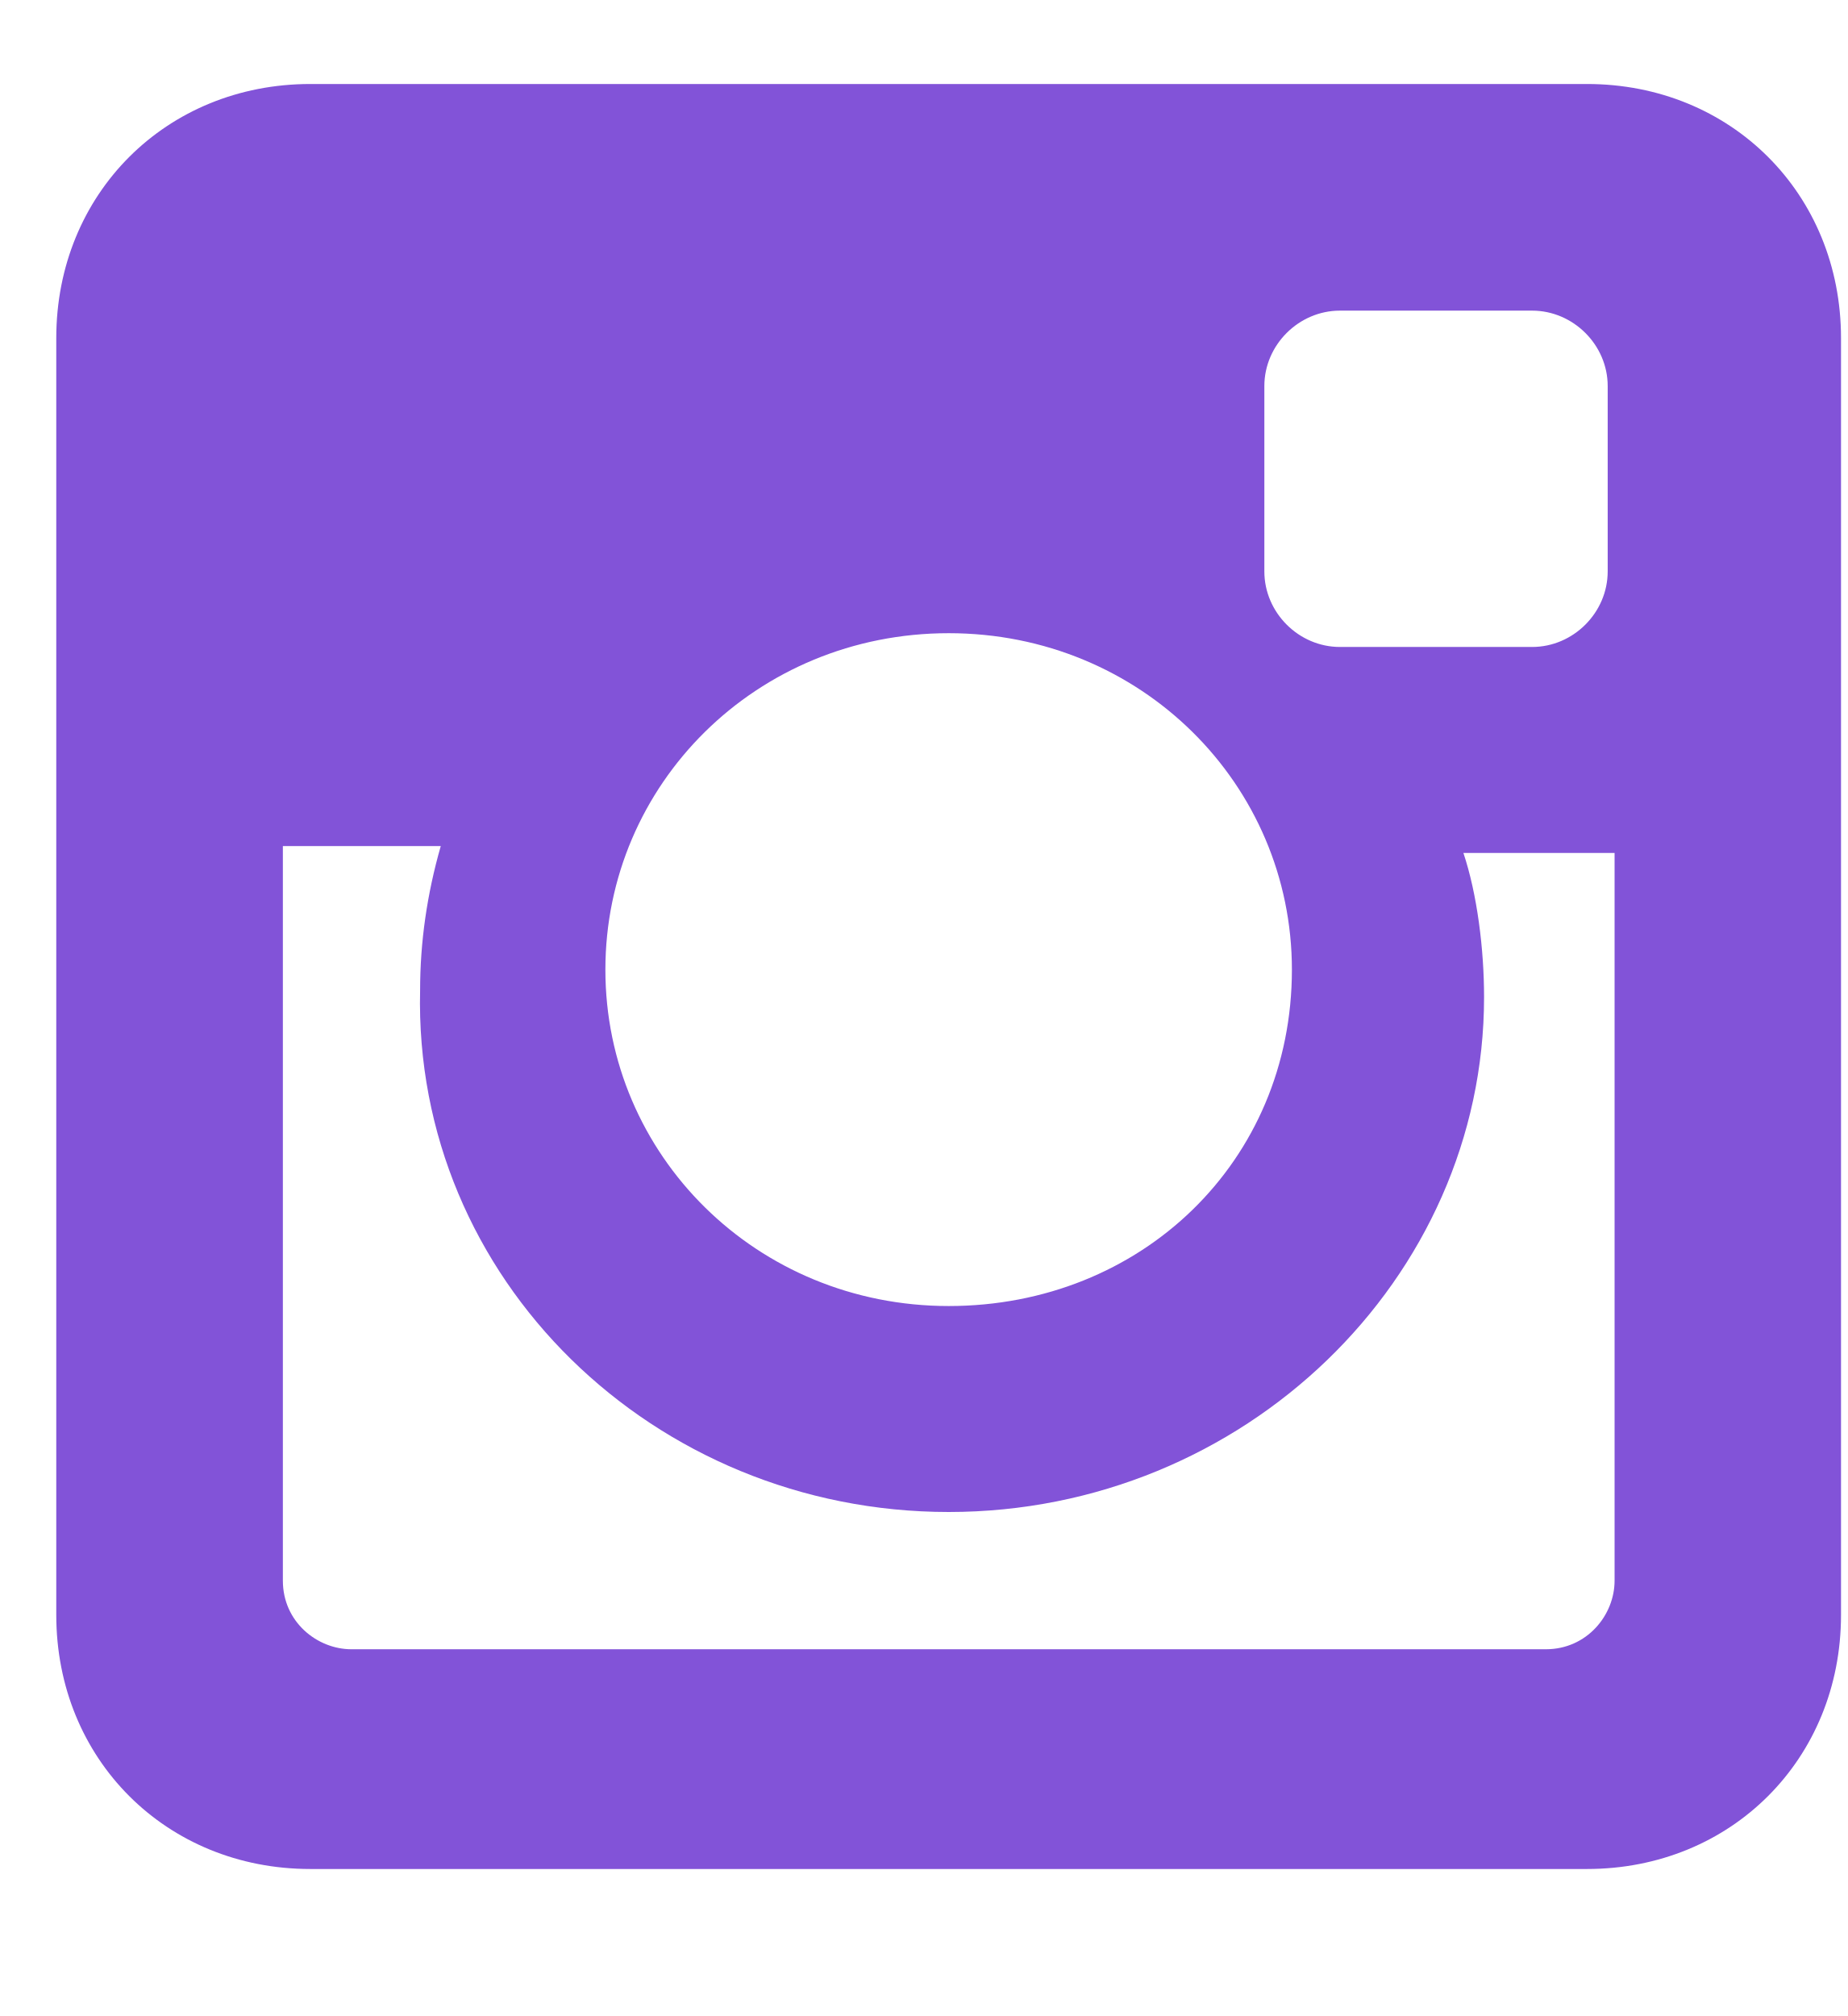
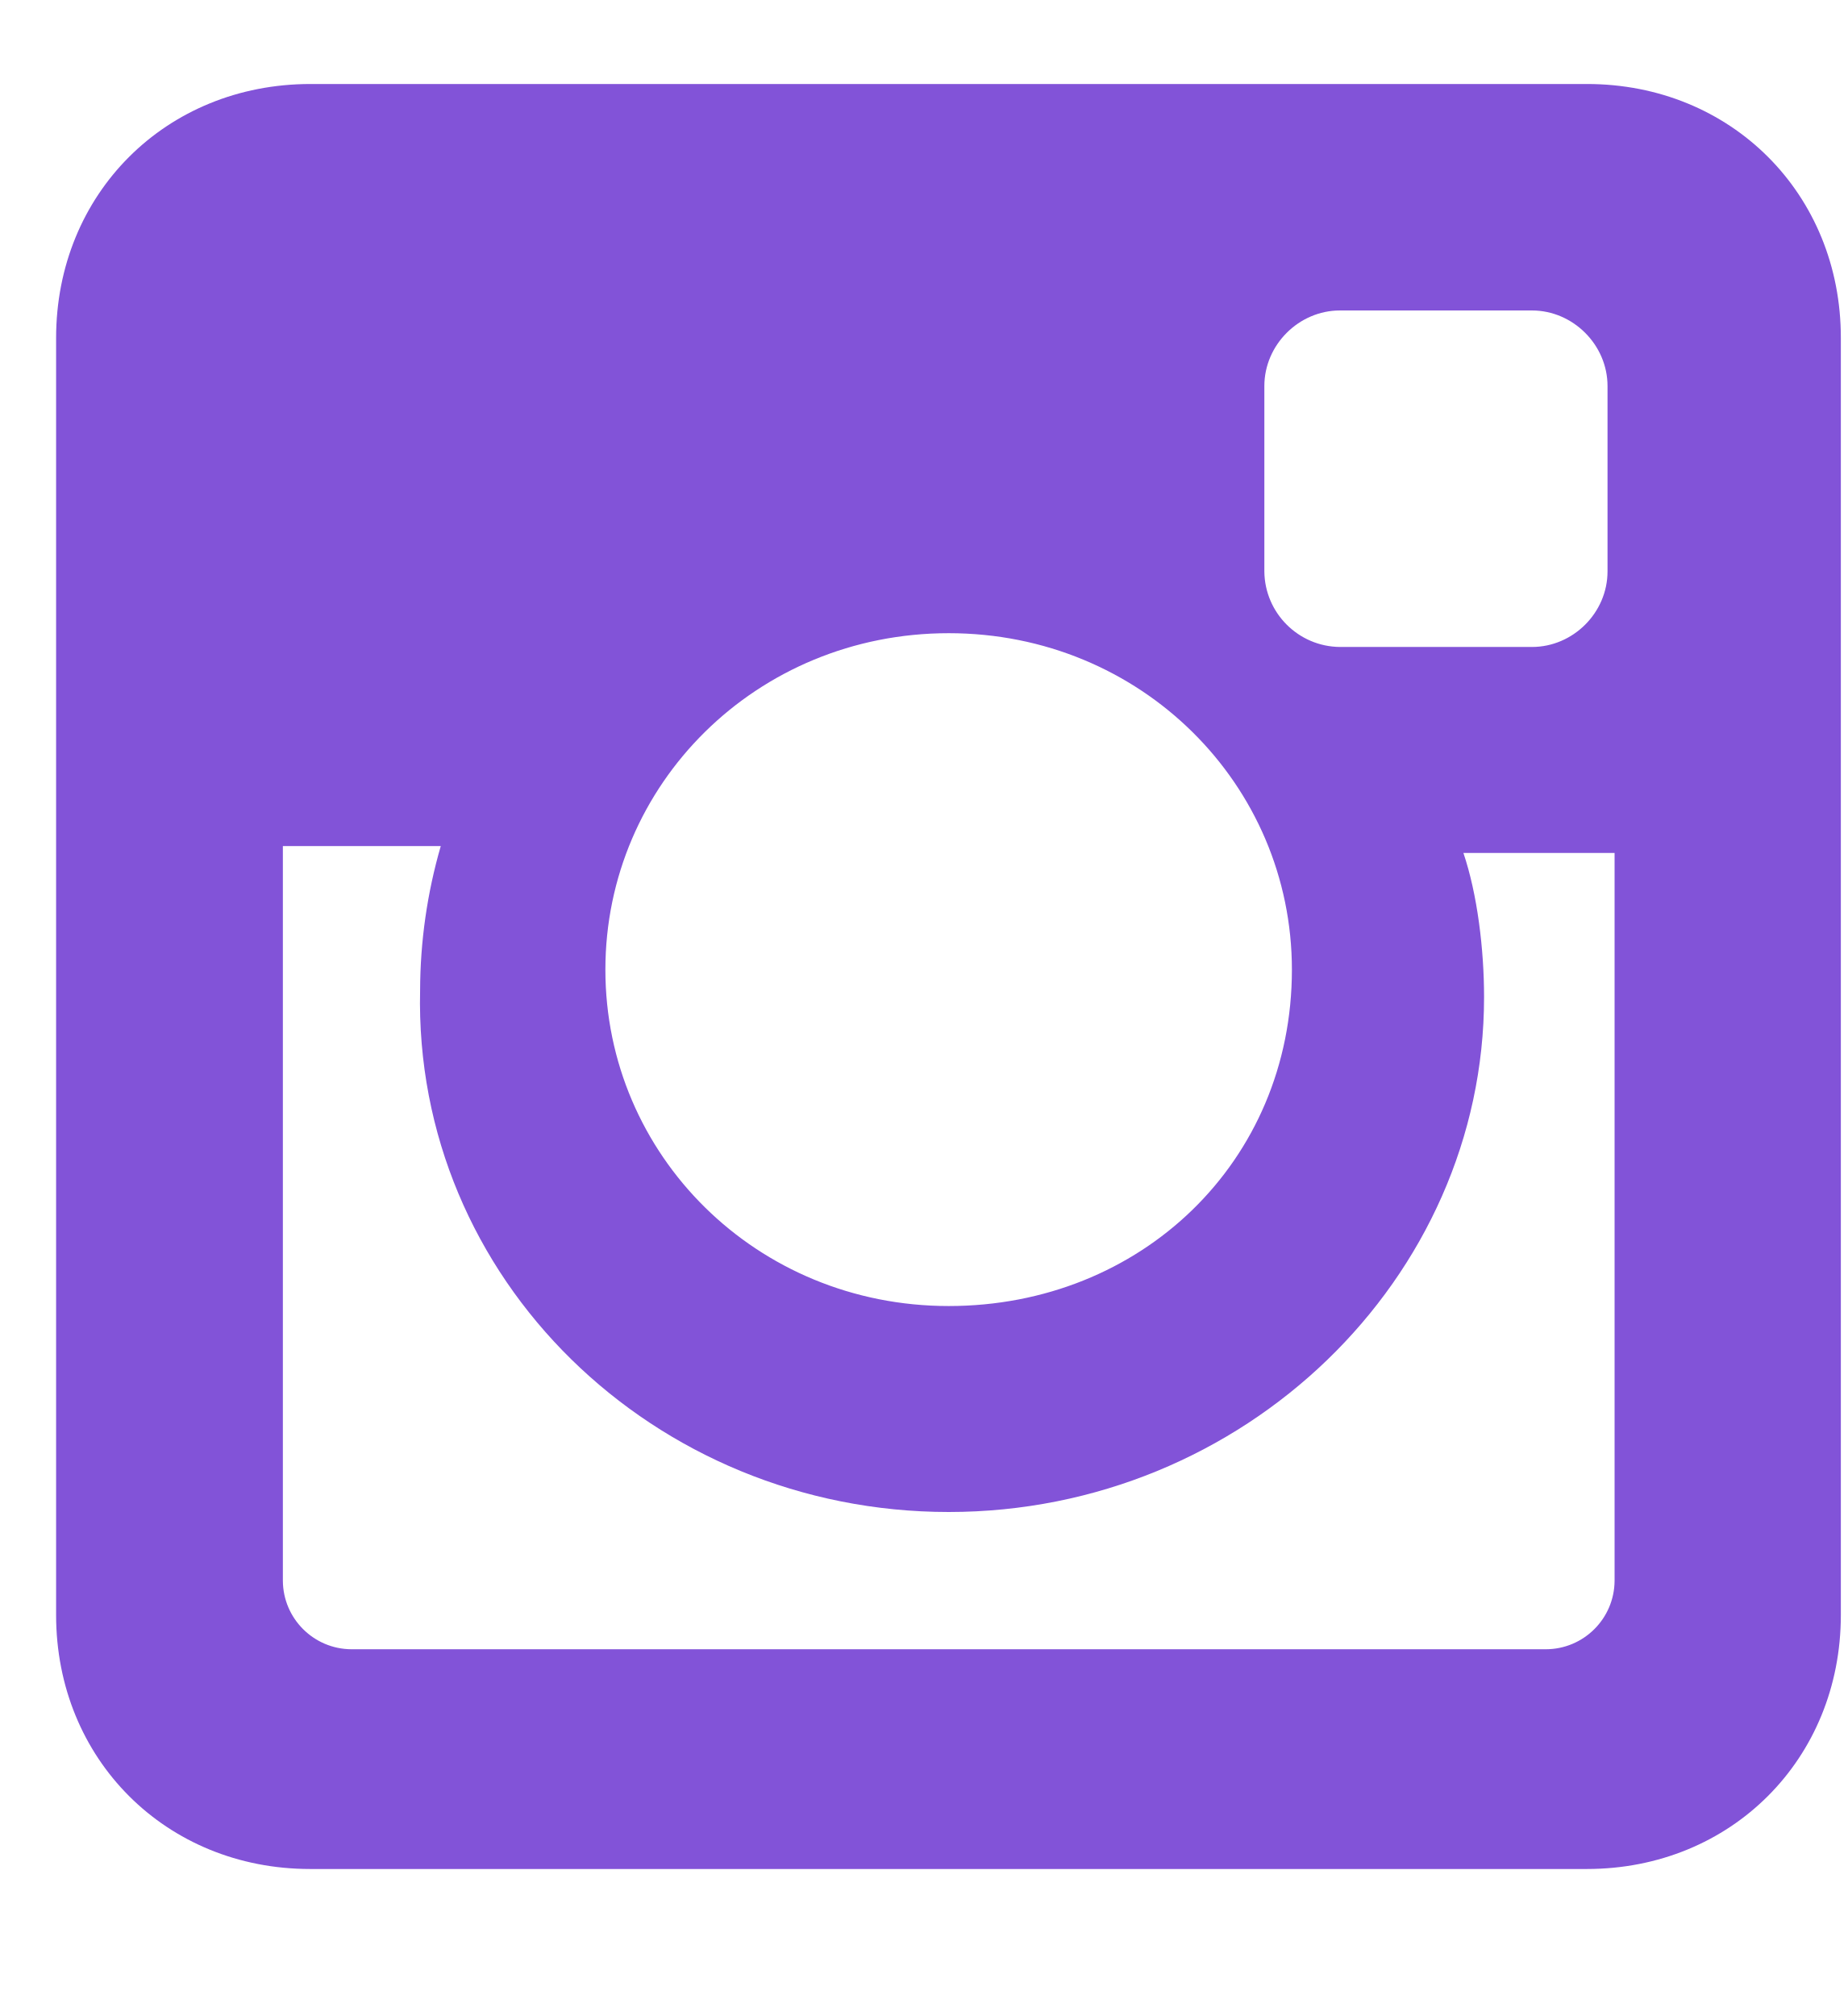
- <svg xmlns="http://www.w3.org/2000/svg" width="11" height="12" viewBox="0 0 11 12" fill="none">
-   <path d="M9.448 0.5H1.847C0.989 0.5 0.335 1.154 0.335 2.012V9.613C0.335 10.471 0.989 11.125 1.847 11.125H9.448C10.306 11.125 10.96 10.471 10.96 9.613V2.012C10.96 1.154 10.306 0.5 9.448 0.5ZM5.648 9C7.405 9 8.835 7.611 8.835 5.935C8.835 5.649 8.794 5.322 8.712 5.077H9.612V9.409C9.612 9.613 9.448 9.817 9.203 9.817H2.092C1.888 9.817 1.684 9.654 1.684 9.409V5.036H2.624C2.542 5.322 2.501 5.608 2.501 5.894C2.46 7.611 3.89 9 5.648 9ZM5.648 7.774C4.503 7.774 3.604 6.875 3.604 5.772C3.604 4.668 4.503 3.769 5.648 3.769C6.792 3.769 7.691 4.668 7.691 5.772C7.691 6.916 6.792 7.774 5.648 7.774ZM9.571 3.401C9.571 3.647 9.366 3.851 9.121 3.851H7.977C7.732 3.851 7.527 3.647 7.527 3.401V2.298C7.527 2.053 7.732 1.849 7.977 1.849H9.121C9.366 1.849 9.571 2.053 9.571 2.298V3.401Z" fill="#8253D8" />
+ <svg xmlns="http://www.w3.org/2000/svg" width="11" height="12" fill="none">
+   <path d="M9.448.5h-7.6C.987.5.334 1.154.334 2.012v7.601c0 .858.654 1.512 1.512 1.512h7.601c.858 0 1.512-.654 1.512-1.512V2.012C10.96 1.154 10.306.5 9.448.5ZM5.648 9c1.757 0 3.187-1.39 3.187-3.065 0-.286-.04-.613-.123-.858h.9v4.332a.41.41 0 0 1-.41.408h-7.11a.41.41 0 0 1-.408-.408V5.036h.94a3.11 3.11 0 0 0-.123.858C2.461 7.611 3.891 9 5.648 9Zm0-1.226c-1.145 0-2.044-.899-2.044-2.002 0-1.104.9-2.003 2.044-2.003 1.144 0 2.043.9 2.043 2.003 0 1.144-.9 2.002-2.043 2.002ZM9.57 3.401c0 .246-.205.45-.45.45H7.977a.454.454 0 0 1-.45-.45V2.298c0-.245.205-.45.45-.45H9.12c.245 0 .45.205.45.45v1.103Z" fill="#8253D8" />
</svg>
